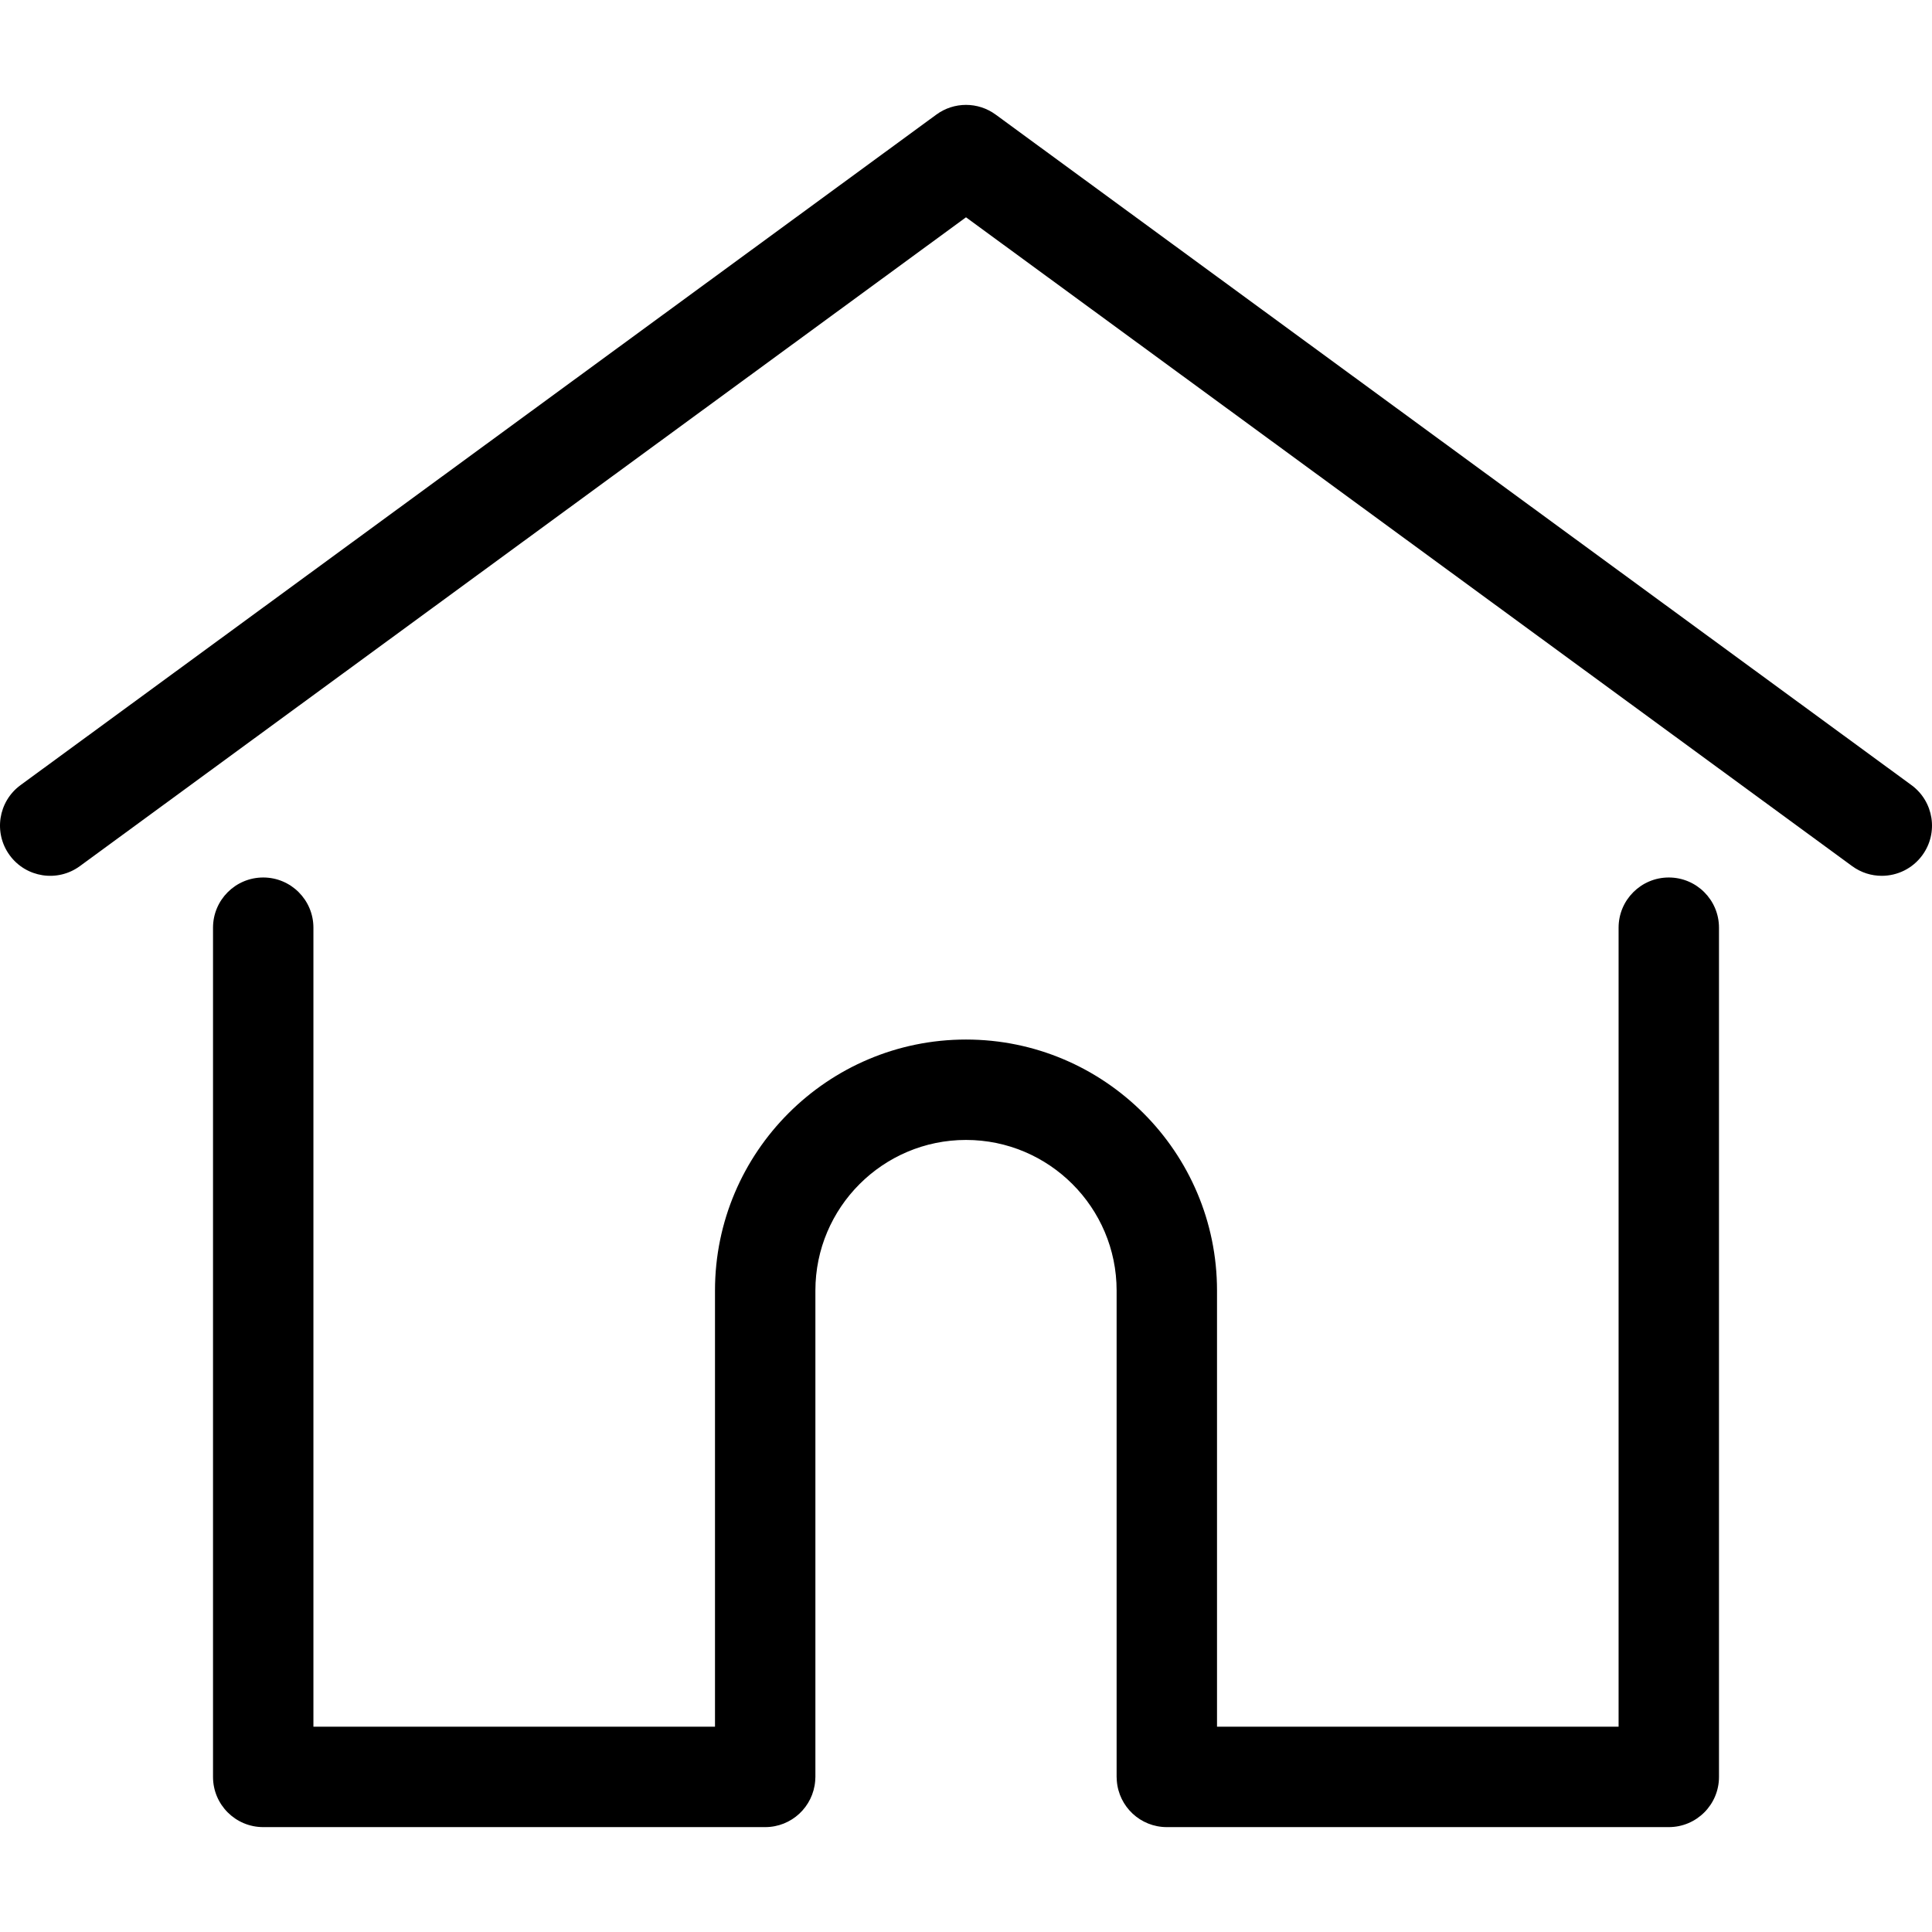
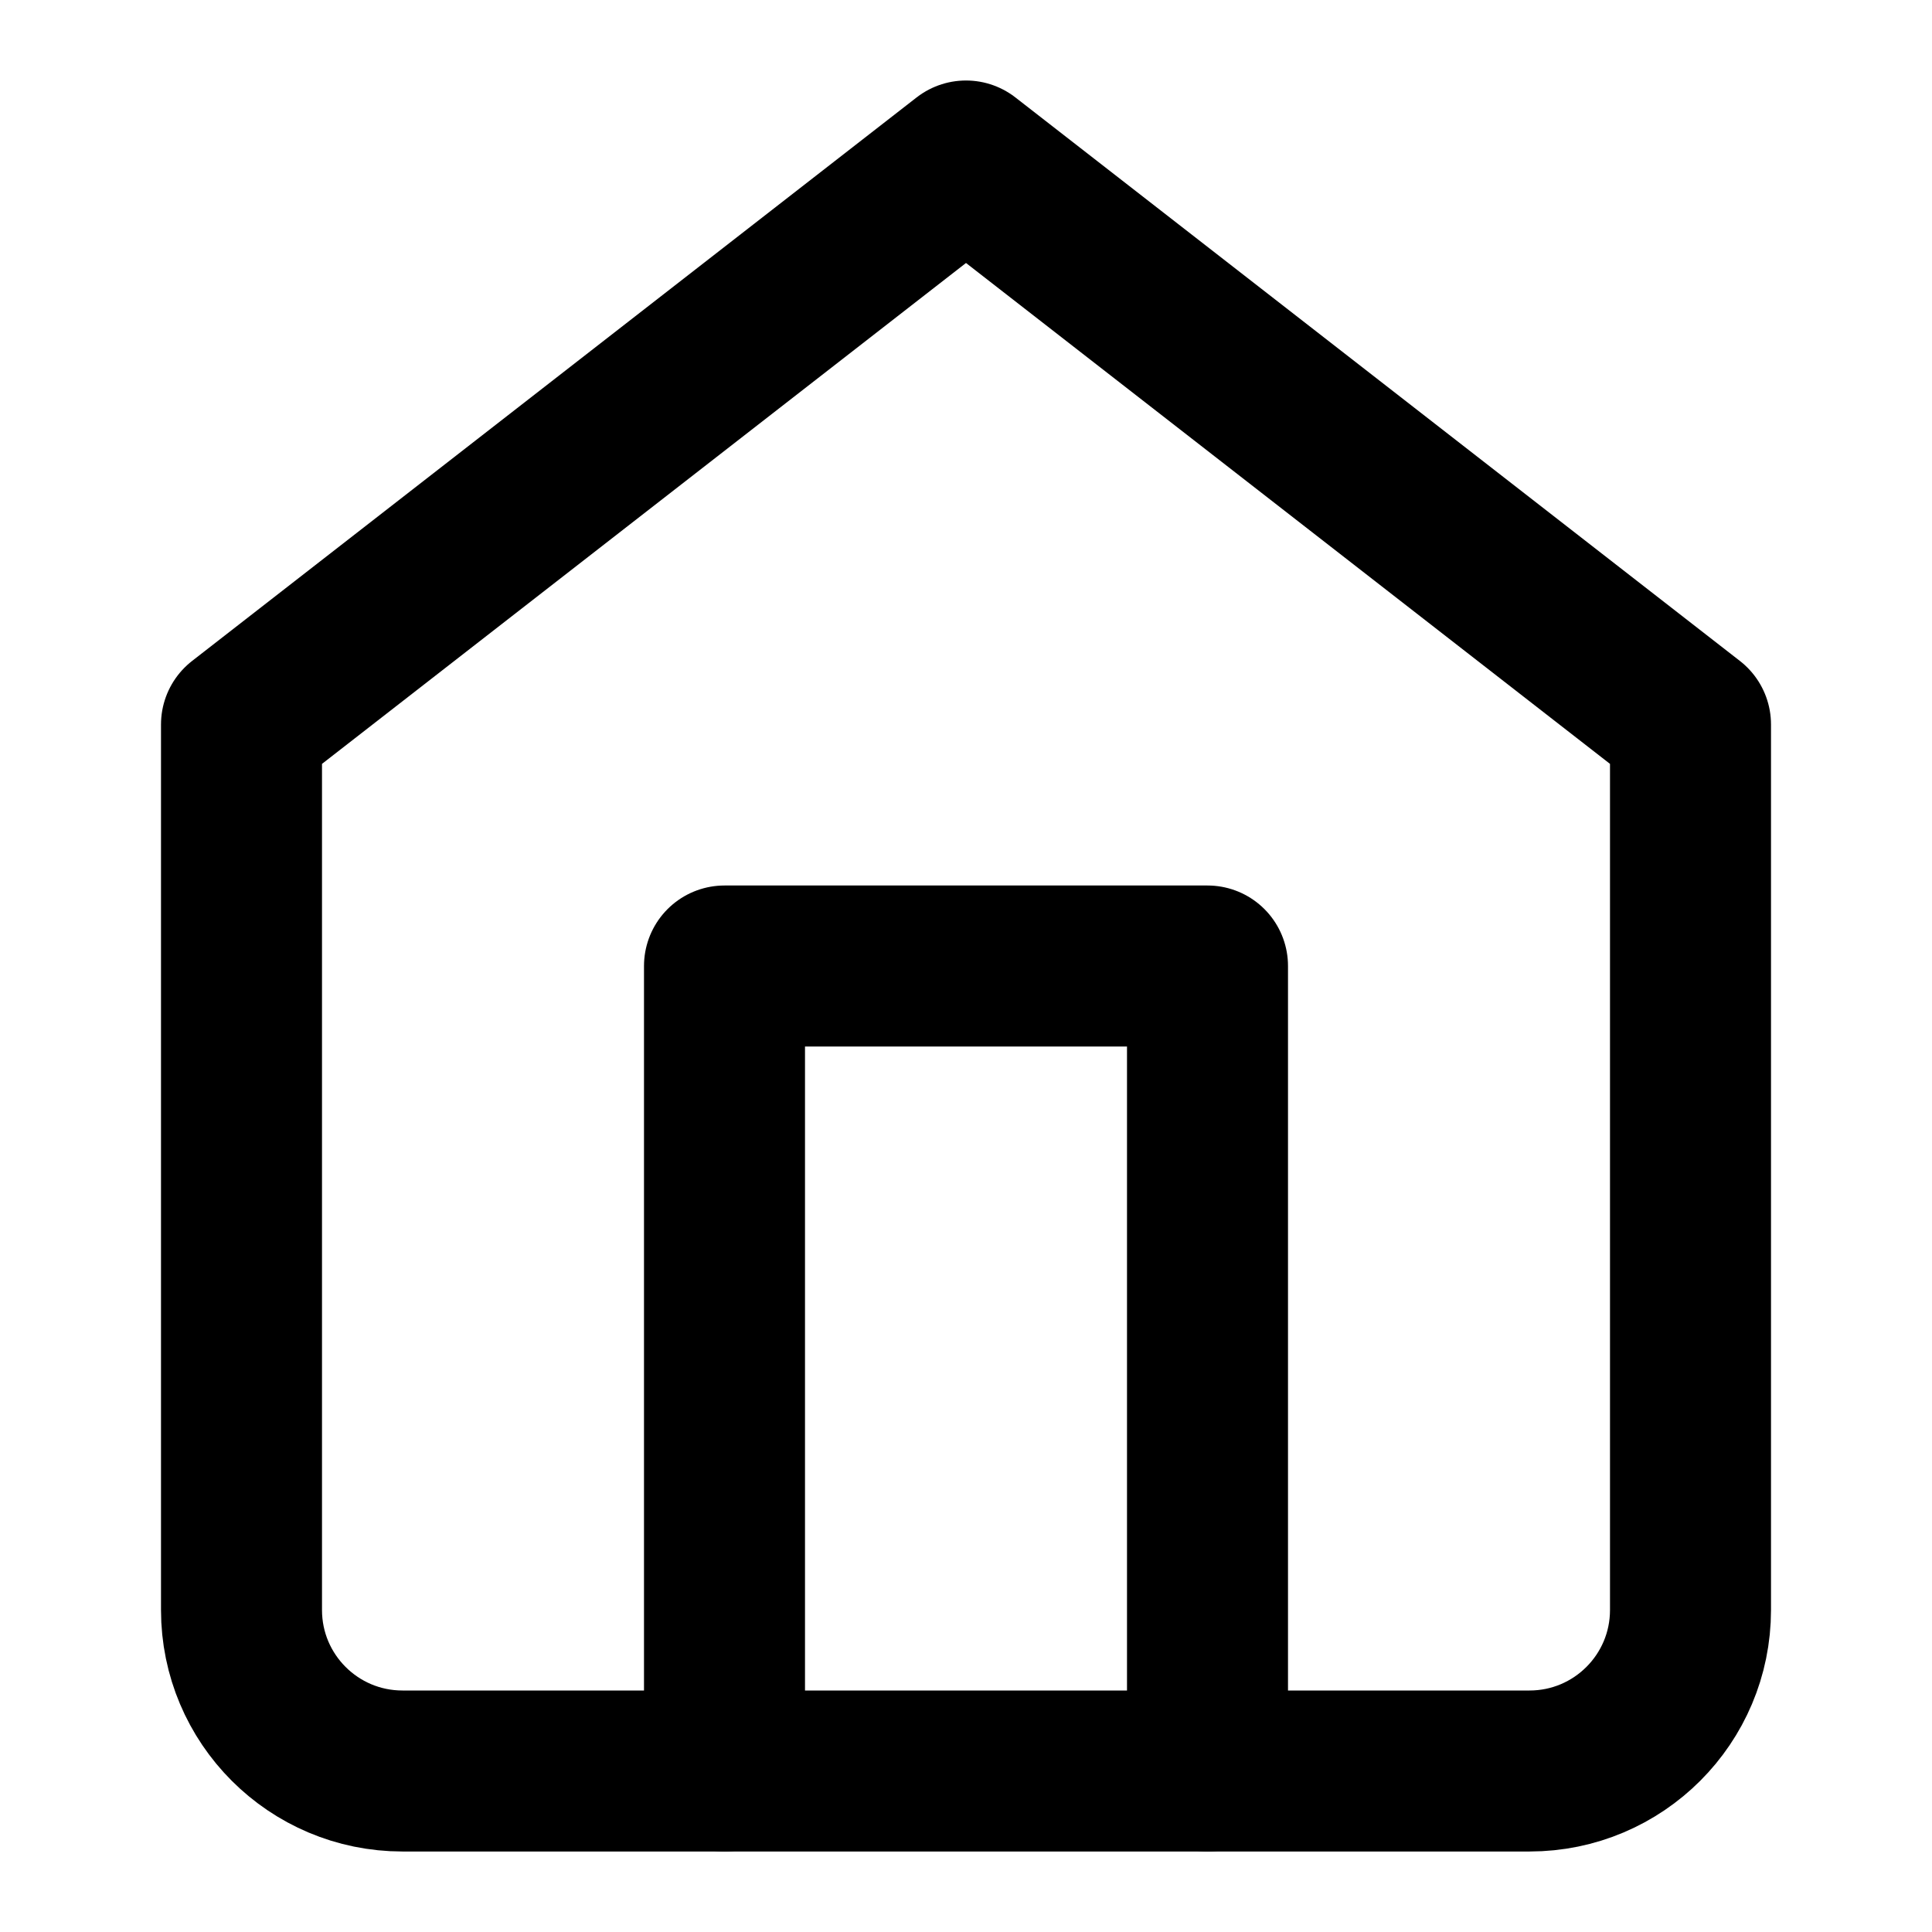
- <svg xmlns="http://www.w3.org/2000/svg" version="1.1" id="Layer_1" x="0px" y="0px" viewBox="0 0 512 512" style="enable-background:new 0 0 512 512;" xml:space="preserve">
-   <g>
-     <g>
-       <path d="M506.555,208.064L263.859,30.367c-4.68-3.426-11.038-3.426-15.716,0L5.445,208.064    c-5.928,4.341-7.216,12.665-2.875,18.593s12.666,7.214,18.593,2.875L256,57.588l234.837,171.943c2.368,1.735,5.12,2.57,7.848,2.57    c4.096,0,8.138-1.885,10.744-5.445C513.771,220.729,512.483,212.405,506.555,208.064z" />
-     </g>
-   </g>
-   <g>
-     <g>
-       <path d="M442.246,232.543c-7.346,0-13.303,5.956-13.303,13.303v211.749H322.521V342.009c0-36.68-29.842-66.52-66.52-66.52    s-66.52,29.842-66.52,66.52v115.587H83.058V245.847c0-7.347-5.957-13.303-13.303-13.303s-13.303,5.956-13.303,13.303v225.053    c0,7.347,5.957,13.303,13.303,13.303h133.029c6.996,0,12.721-5.405,13.251-12.267c0.032-0.311,0.052-0.651,0.052-1.036v-128.89    c0-22.009,17.905-39.914,39.914-39.914s39.914,17.906,39.914,39.914v128.89c0,0.383,0.02,0.717,0.052,1.024    c0.524,6.867,6.251,12.279,13.251,12.279h133.029c7.347,0,13.303-5.956,13.303-13.303V245.847    C455.549,238.499,449.593,232.543,442.246,232.543z" />
-     </g>
-   </g>
-   <g>
- </g>
-   <g>
- </g>
-   <g>
- </g>
-   <g>
- </g>
-   <g>
- </g>
-   <g>
- </g>
-   <g>
- </g>
-   <g>
- </g>
-   <g>
- </g>
-   <g>
- </g>
-   <g>
- </g>
-   <g>
- </g>
-   <g>
- </g>
-   <g>
- </g>
-   <g>
- </g>
+ <svg xmlns="http://www.w3.org/2000/svg" width="24" height="24" viewBox="0 0 24 24" fill="none" stroke="#000" stroke-width="2" stroke-linecap="round" stroke-linejoin="round" class="feather feather-home">
+   <path d="M3 9l9-7 9 7v11a2 2 0 0 1-2 2H5a2 2 0 0 1-2-2z" />
+   <polyline points="9 22 9 12 15 12 15 22" />
</svg>
